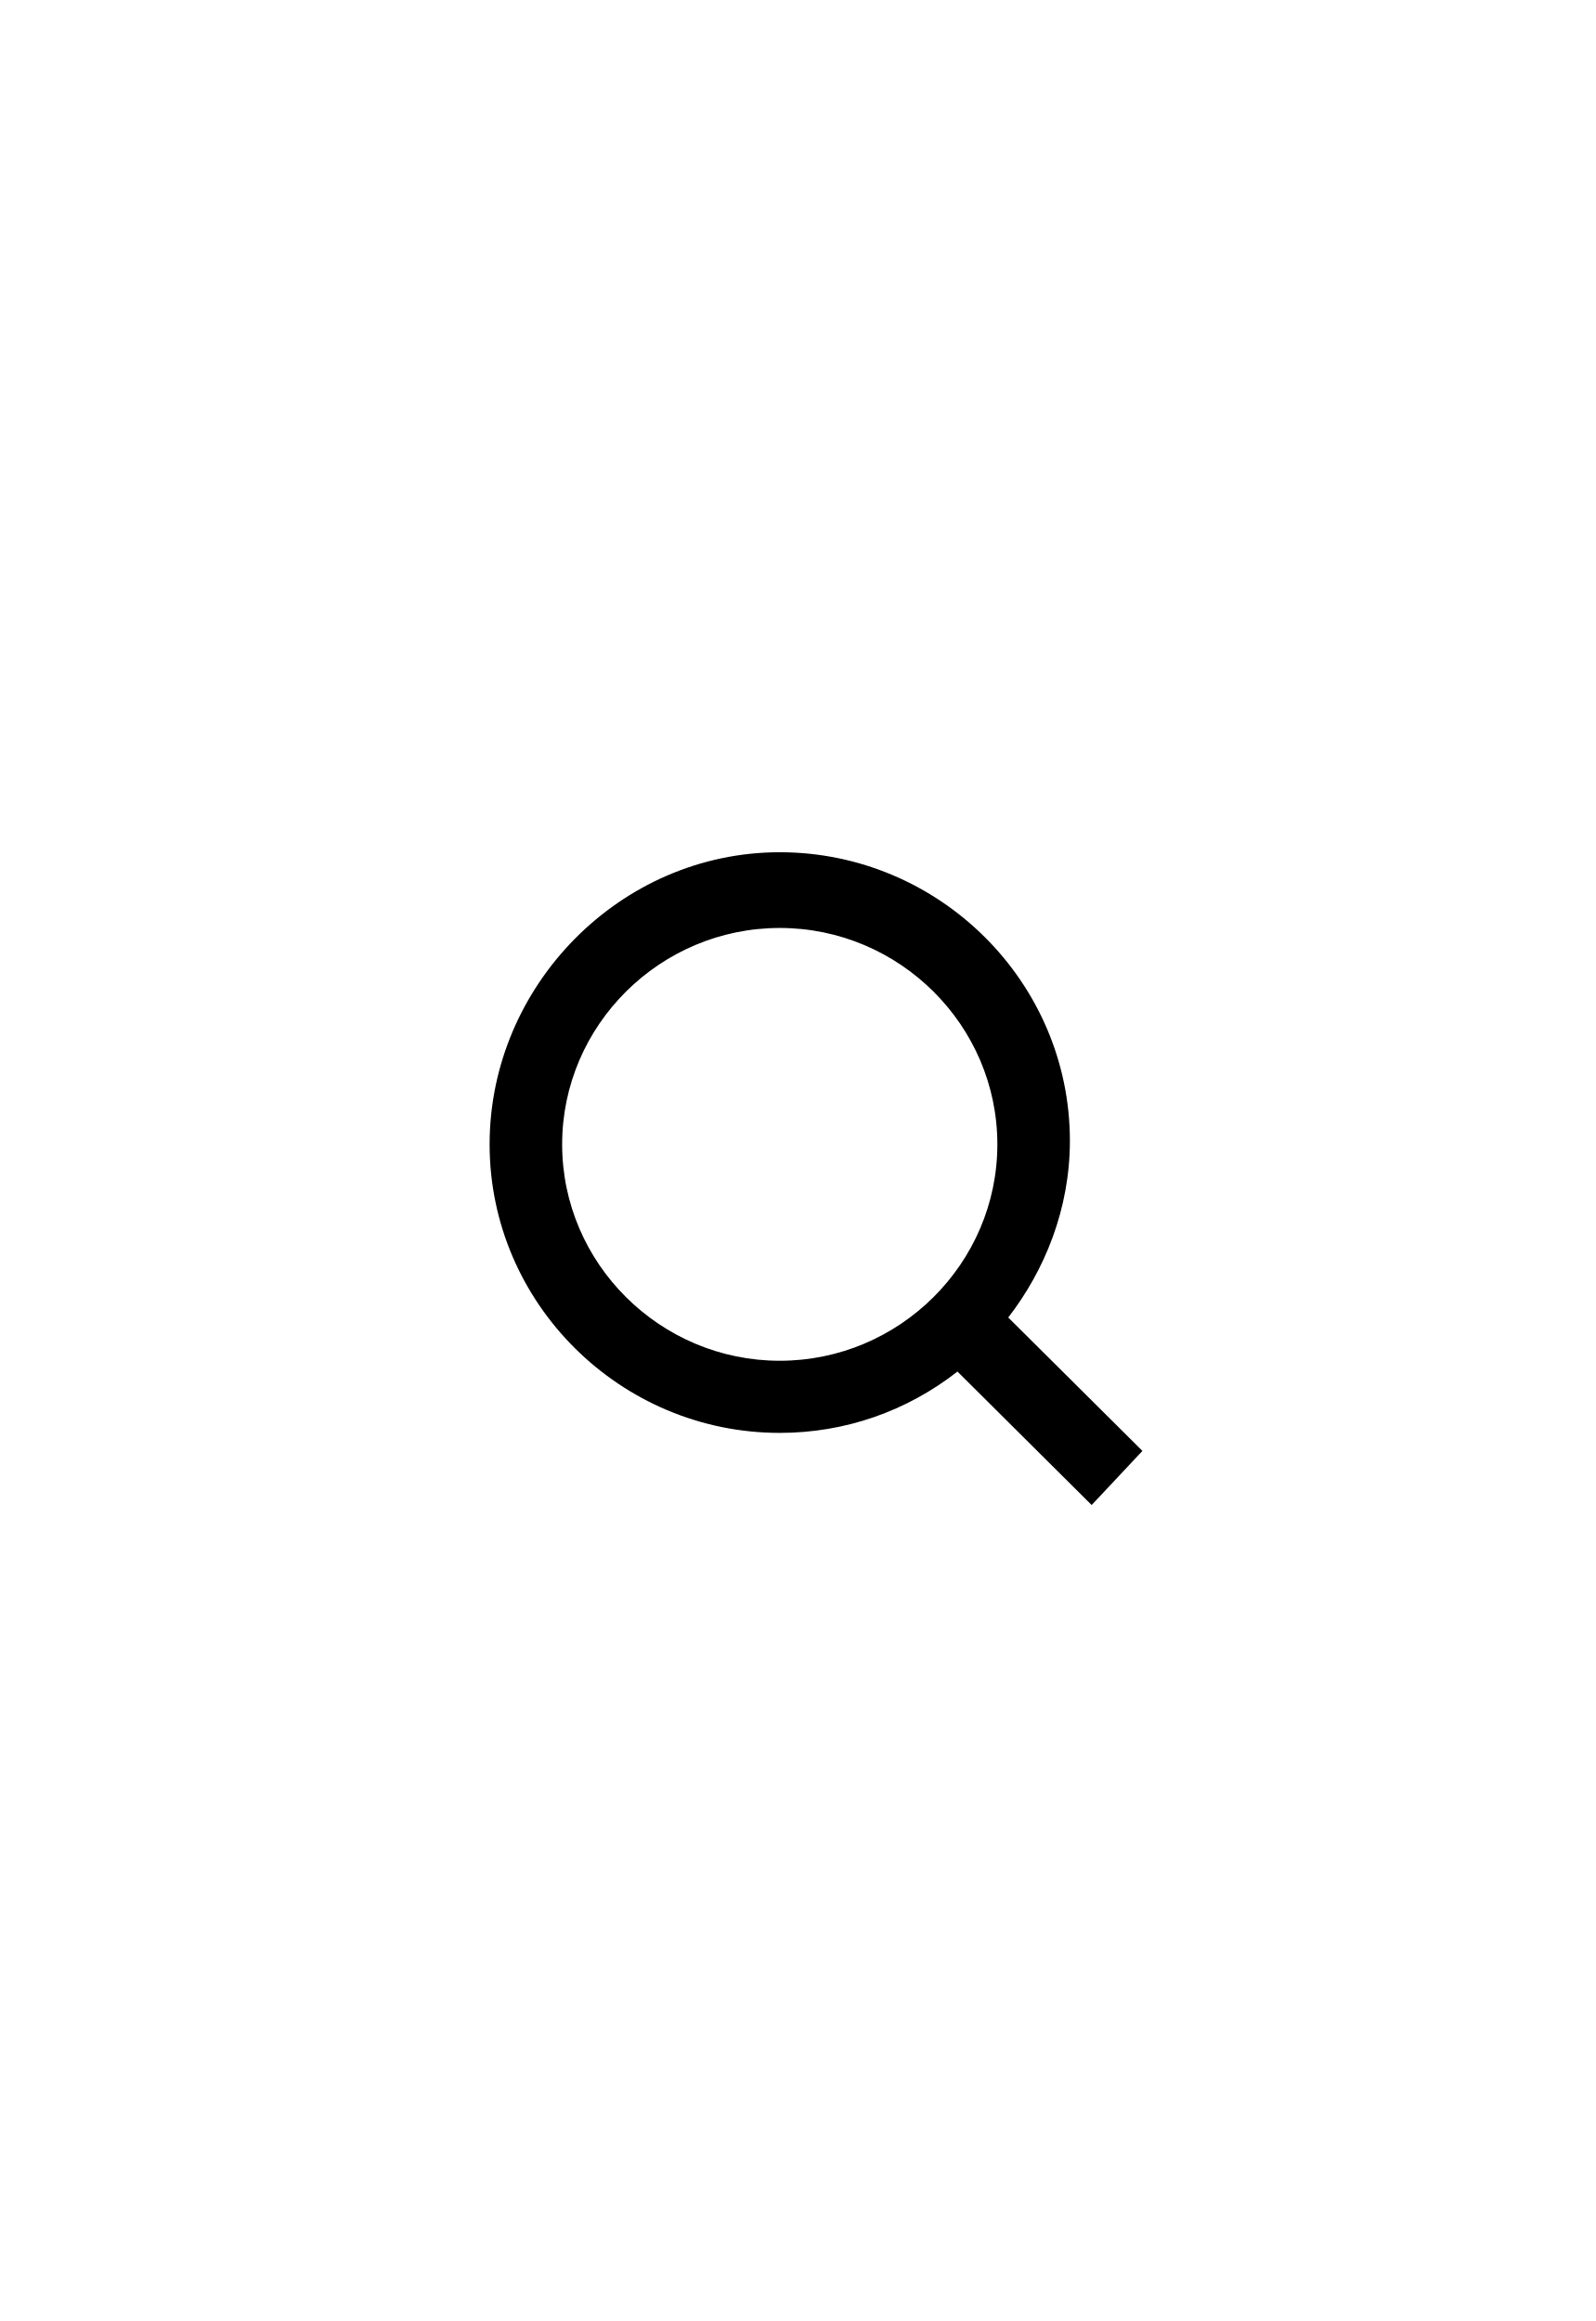
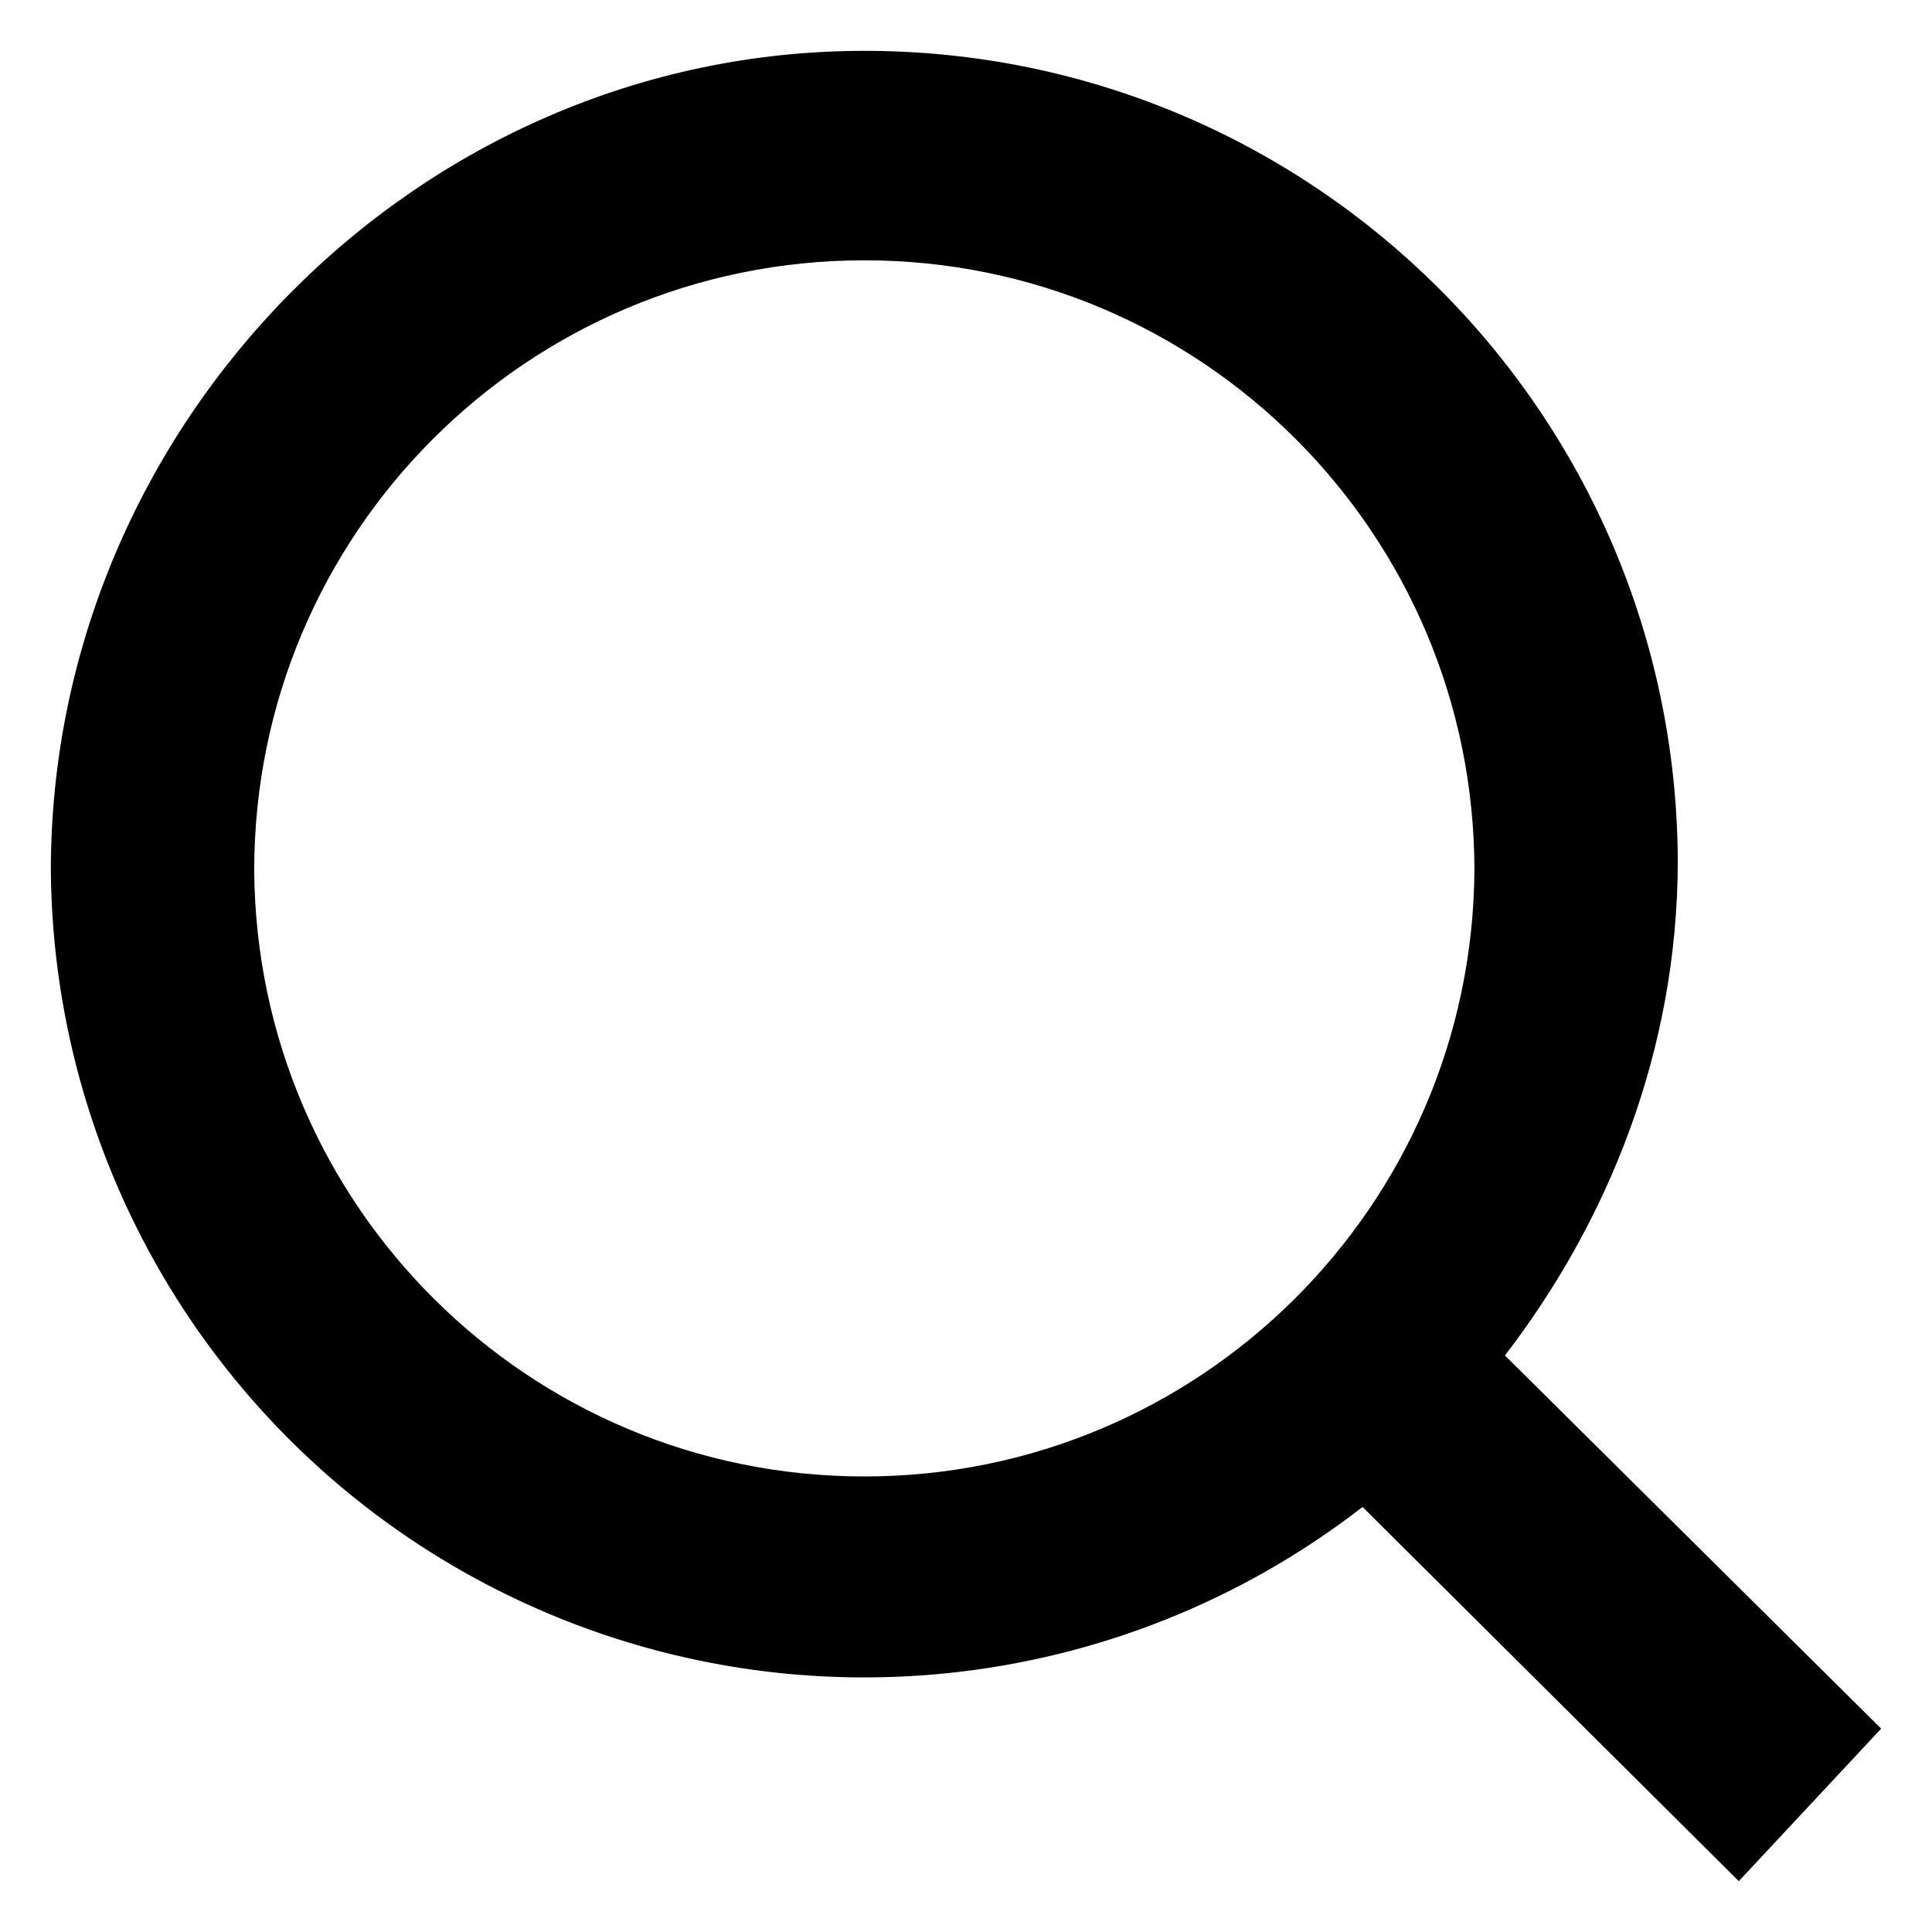
- <svg xmlns="http://www.w3.org/2000/svg" width="44" height="64" viewBox="0 0 44 64" fill="none">
-   <path d="M31.5 40.008L27.8 36.329C28.8 35.036 29.5 33.345 29.5 31.456C29.5 27.08 25.9 23.5 21.5 23.5C17.1 23.5 13.5 27.18 13.5 31.555C13.5 35.931 17.1 39.511 21.5 39.511C23.3 39.511 25 38.914 26.4 37.82L30.1 41.5L31.5 40.008ZM21.5 37.522C18.2 37.522 15.5 34.837 15.5 31.555C15.5 28.273 18.2 25.588 21.5 25.588C24.8 25.588 27.5 28.273 27.5 31.555C27.5 34.837 24.8 37.522 21.5 37.522Z" fill="black" />
+ <svg xmlns="http://www.w3.org/2000/svg" width="19" height="19" fill="none">
+   <path d="m18.5 17-3.7-3.67c1-1.3 1.7-2.98 1.7-4.87A8 8 0 0 0 8.5.5C4.1.5.5 4.18.5 8.56a8 8 0 0 0 12.9 6.26l3.7 3.68 1.4-1.5Zm-10-2.48a6 6 0 0 1-6-5.96 6 6 0 0 1 12 0 6 6 0 0 1-6 5.96Z" fill="#000" />
</svg>
